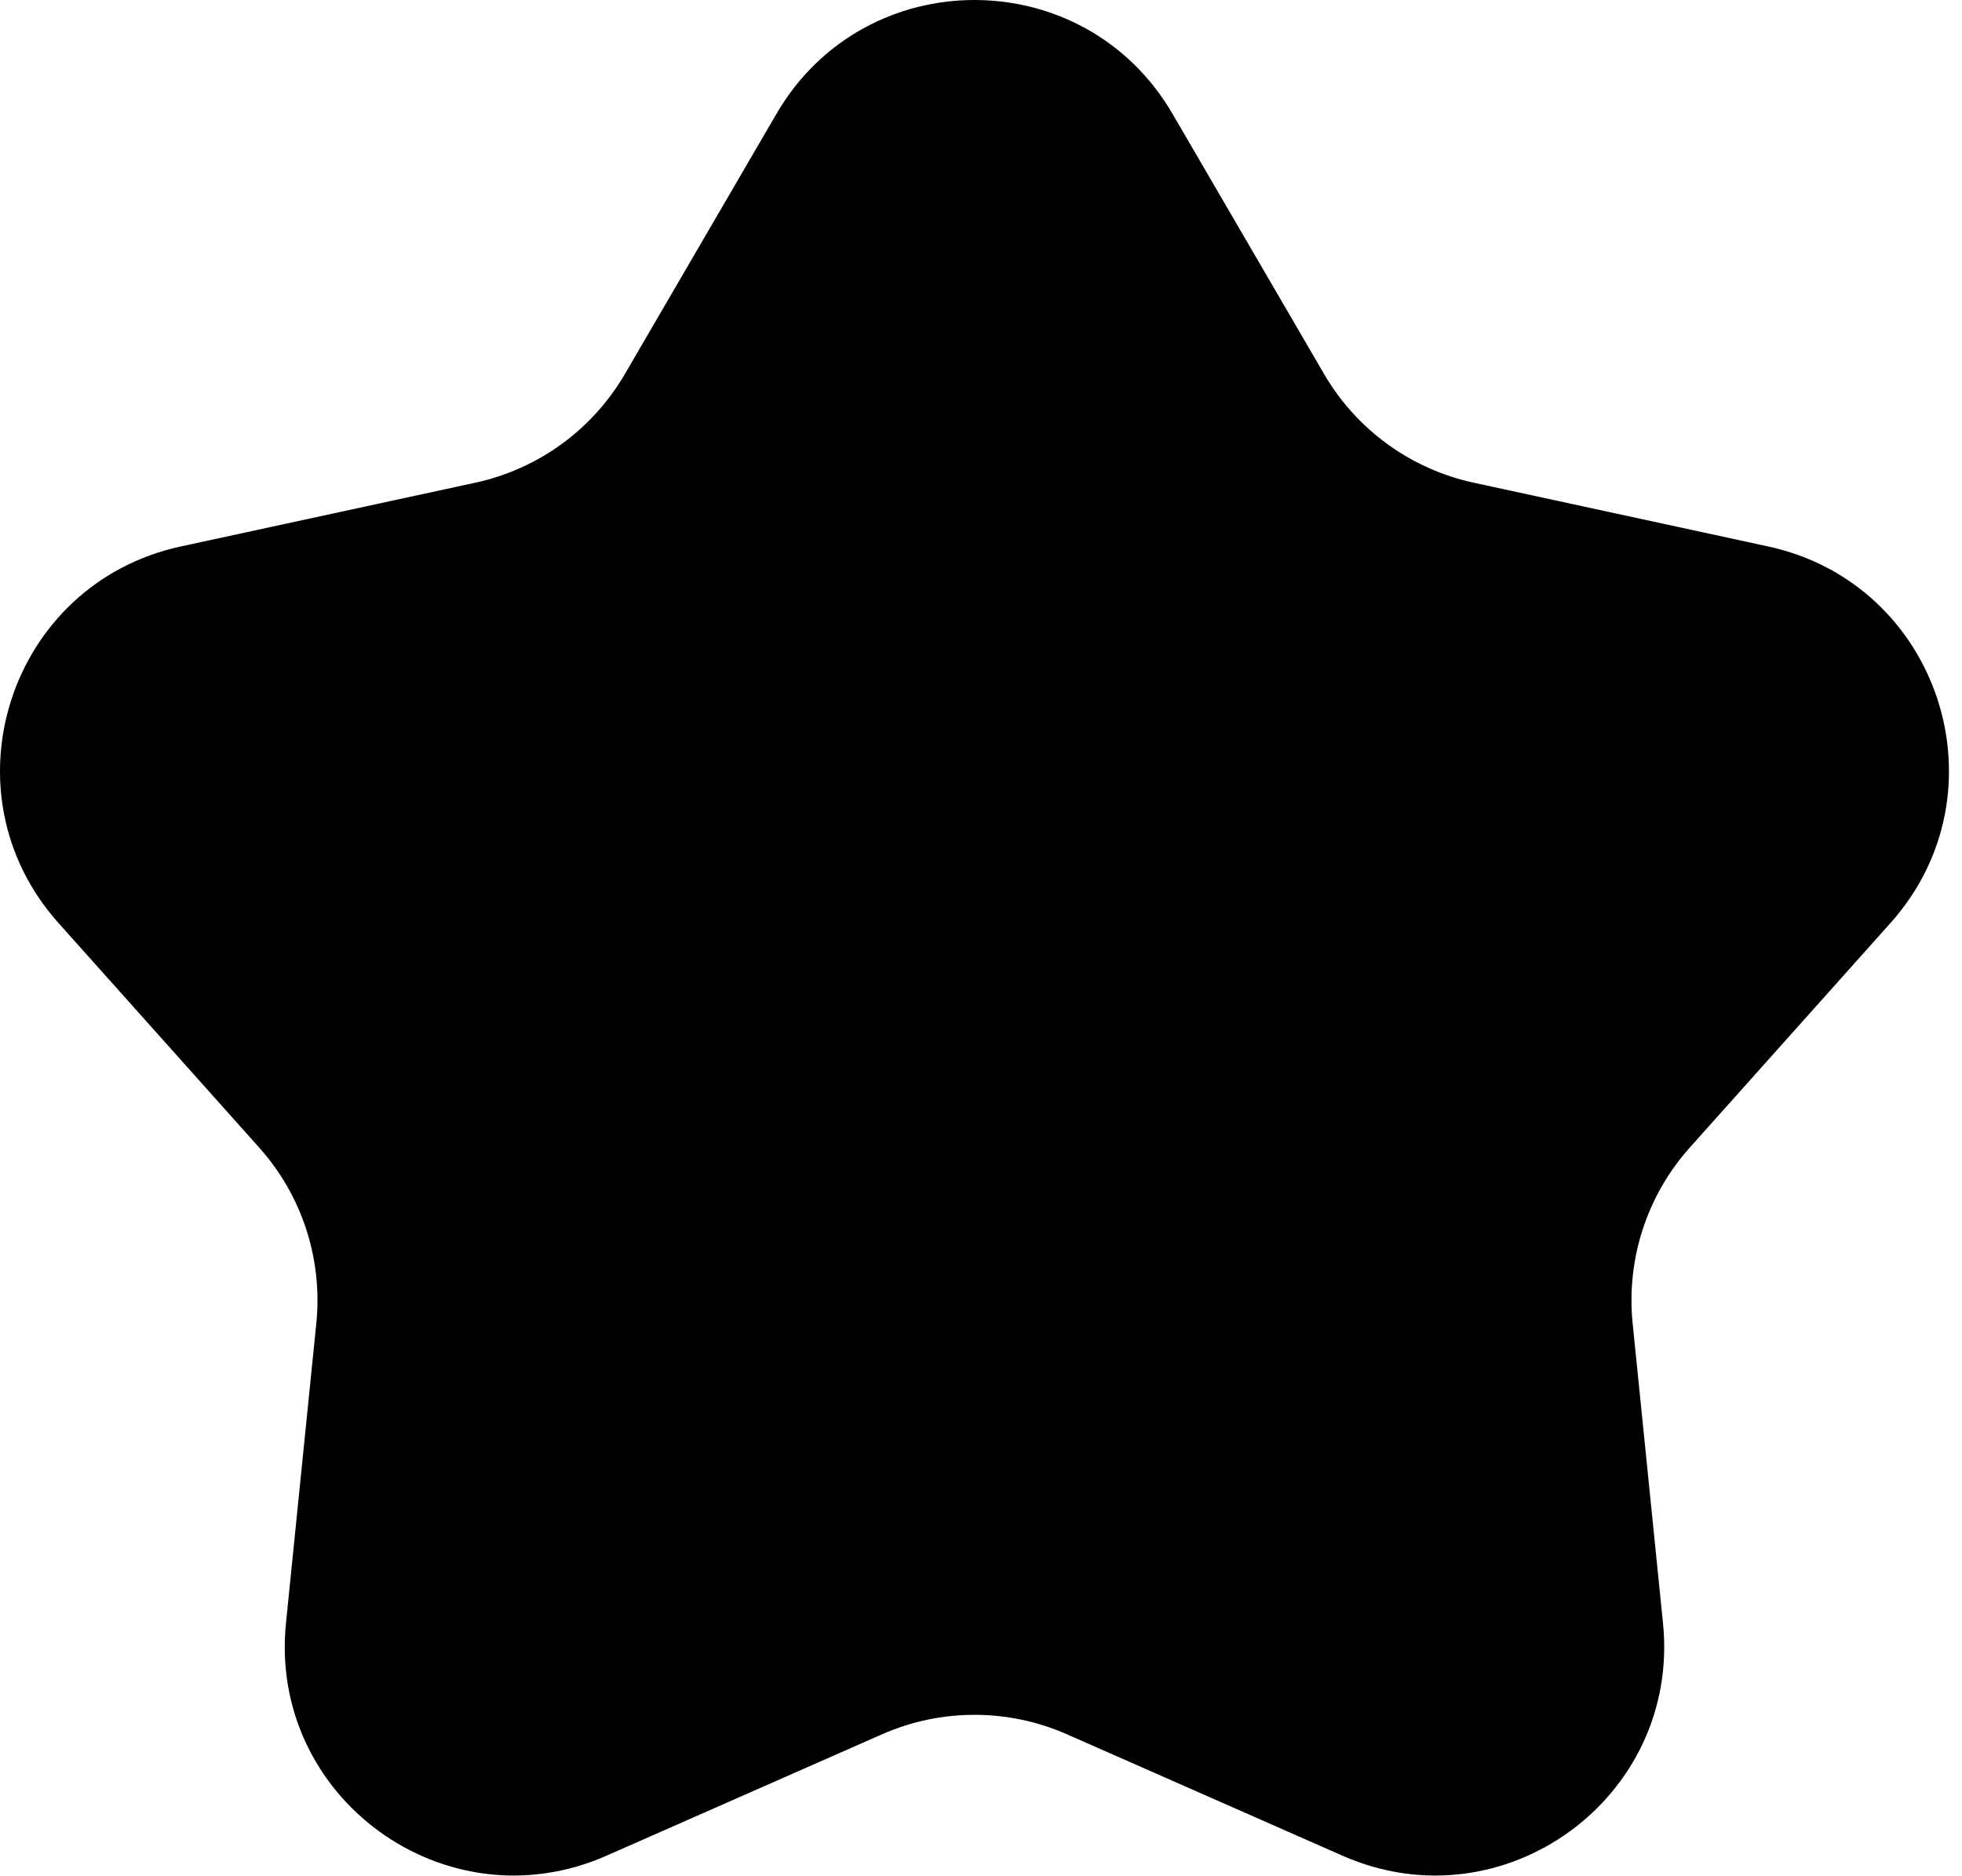
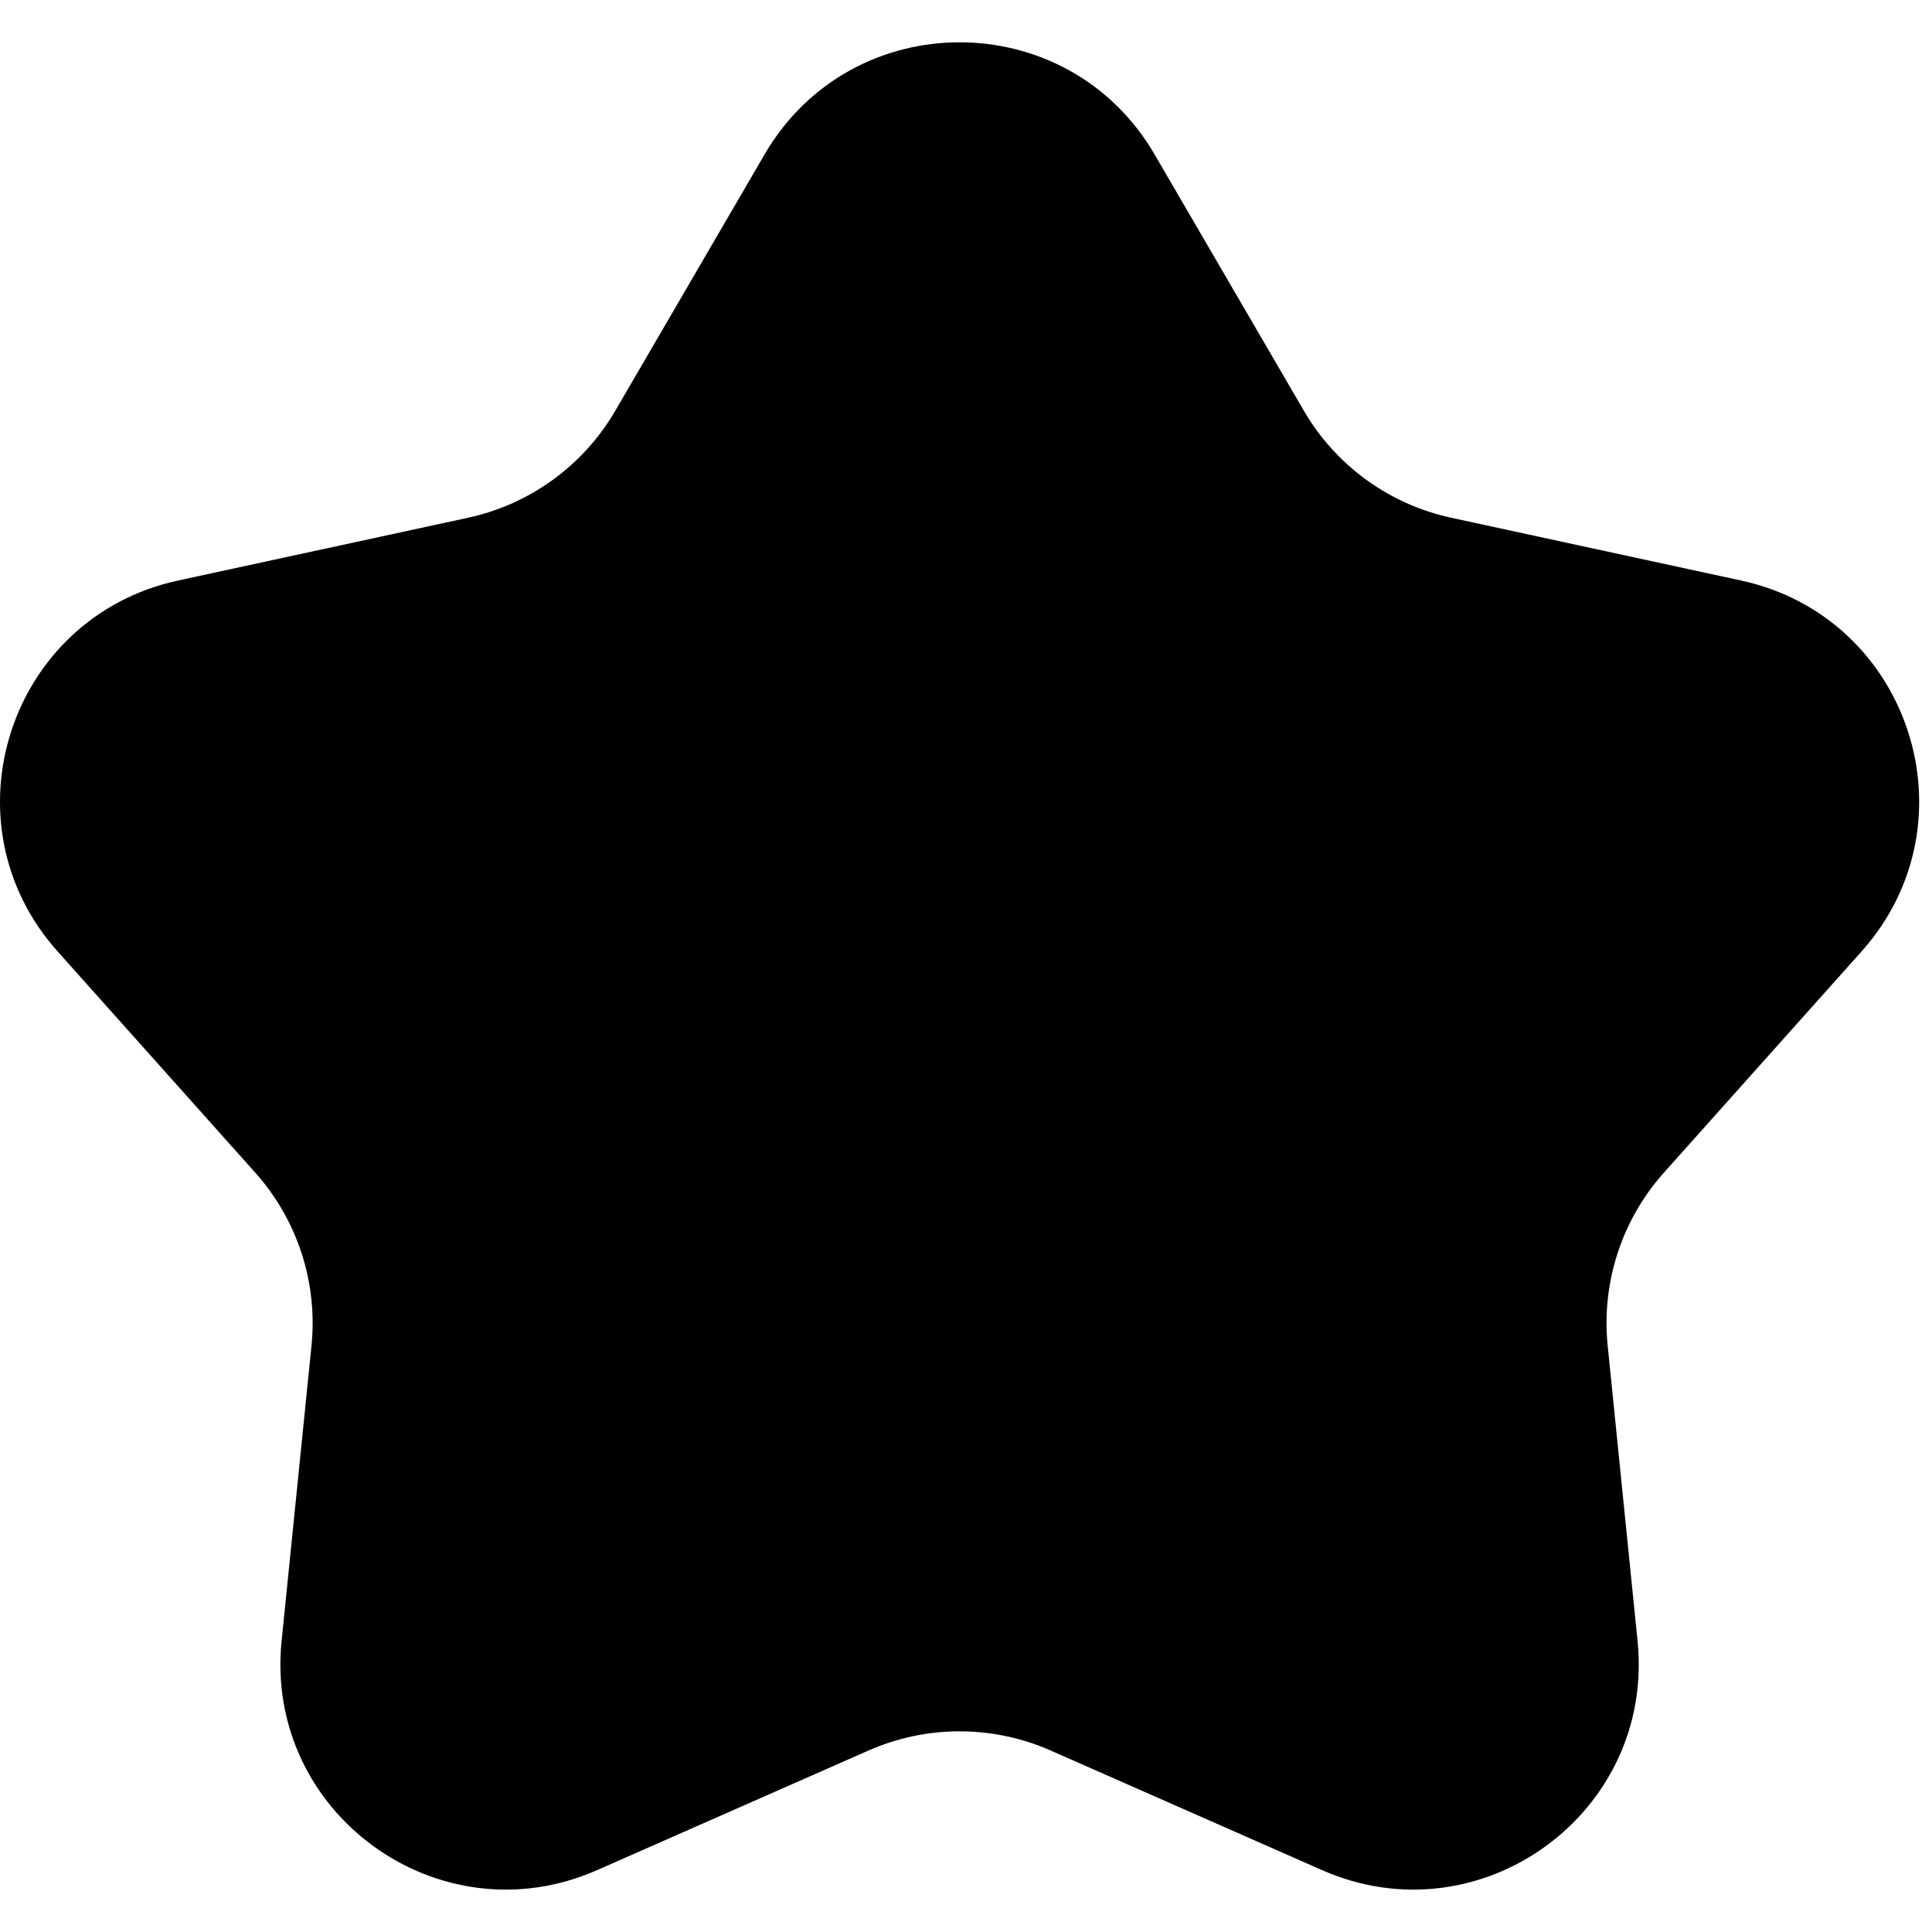
- <svg xmlns="http://www.w3.org/2000/svg" width="current" height="current" viewBox="0 0 137 131" fill="none">
+ <svg xmlns="http://www.w3.org/2000/svg" width="1em" height="1em" viewBox="0 0 137 131" fill="none">
  <path d="M54.219 7.947C60.391 -2.649 75.699 -2.649 81.871 7.947L92.46 26.128C94.721 30.01 98.51 32.763 102.9 33.713L123.463 38.166C135.448 40.761 140.179 55.32 132.008 64.464L117.989 80.154C114.996 83.504 113.549 87.957 114.002 92.426L116.121 113.359C117.356 125.56 104.972 134.557 93.751 129.613L74.497 121.128C70.386 119.317 65.704 119.317 61.593 121.128L42.339 129.613C31.118 134.557 18.733 125.56 19.969 113.359L22.088 92.426C22.541 87.957 21.094 83.504 18.101 80.154L4.082 64.464C-4.089 55.32 0.642 40.761 12.627 38.166L33.19 33.713C37.58 32.763 41.369 30.01 43.63 26.128L54.219 7.947Z" fill="currentColor" />
</svg>
